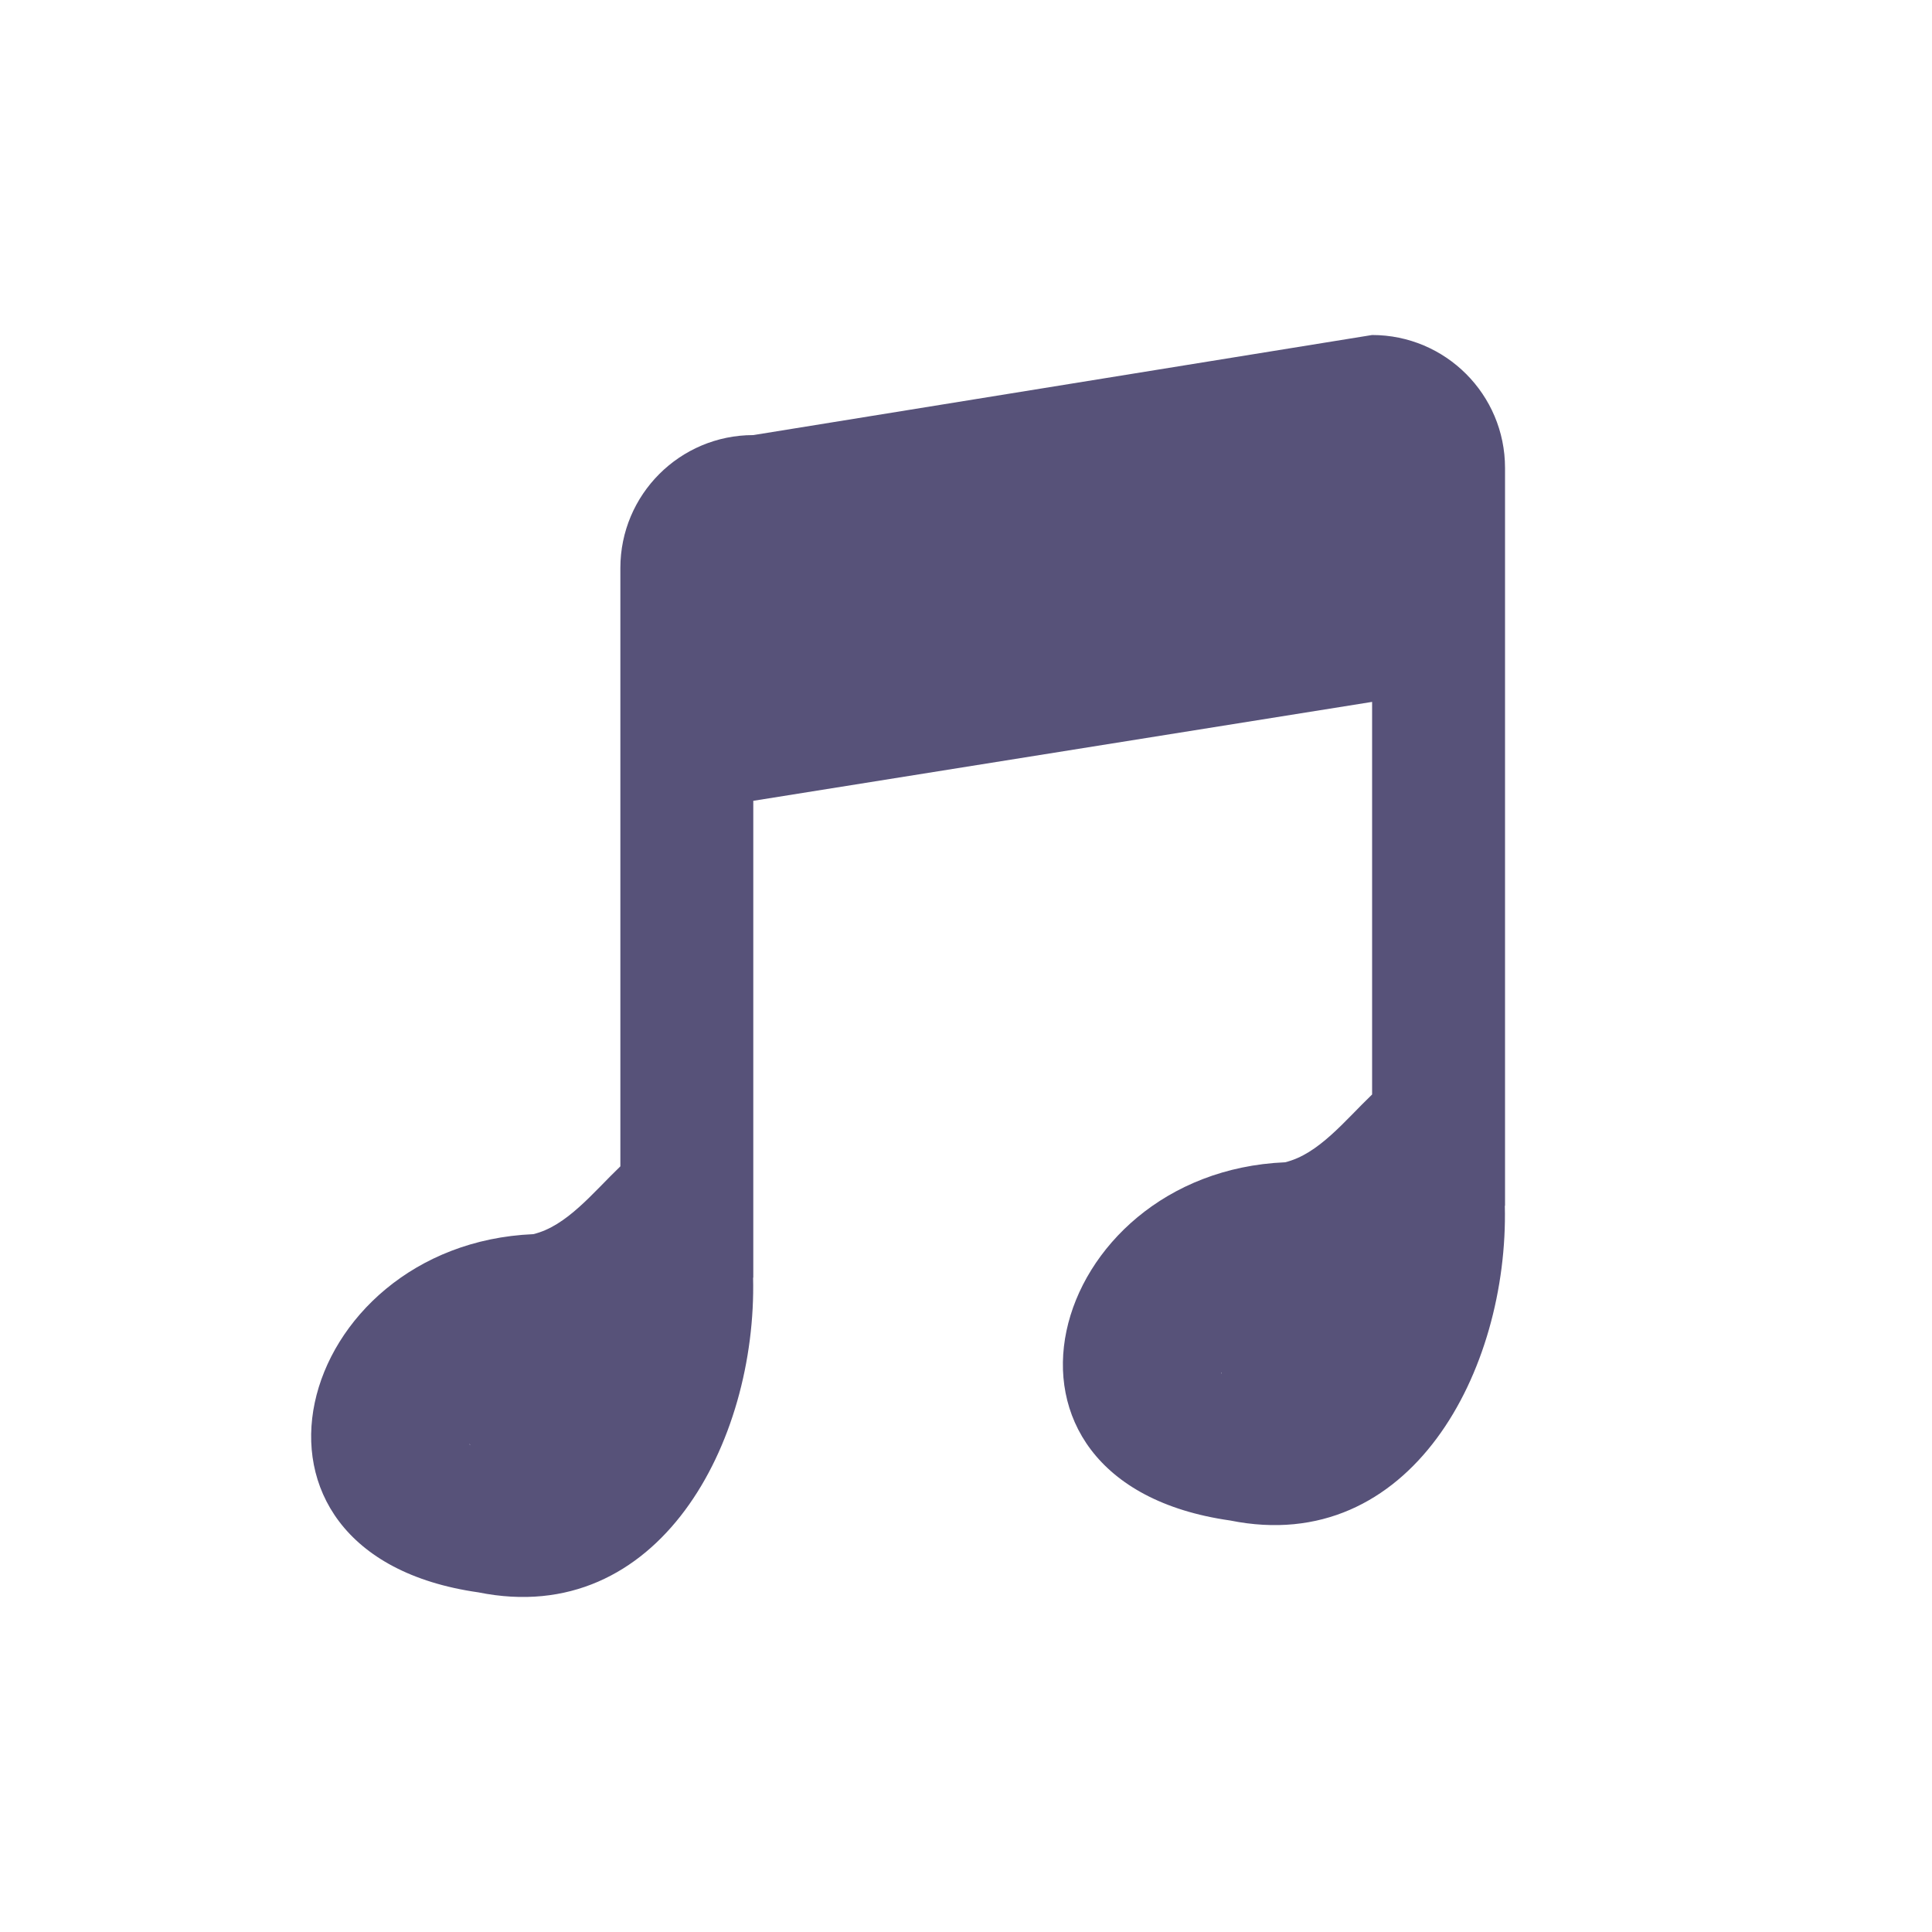
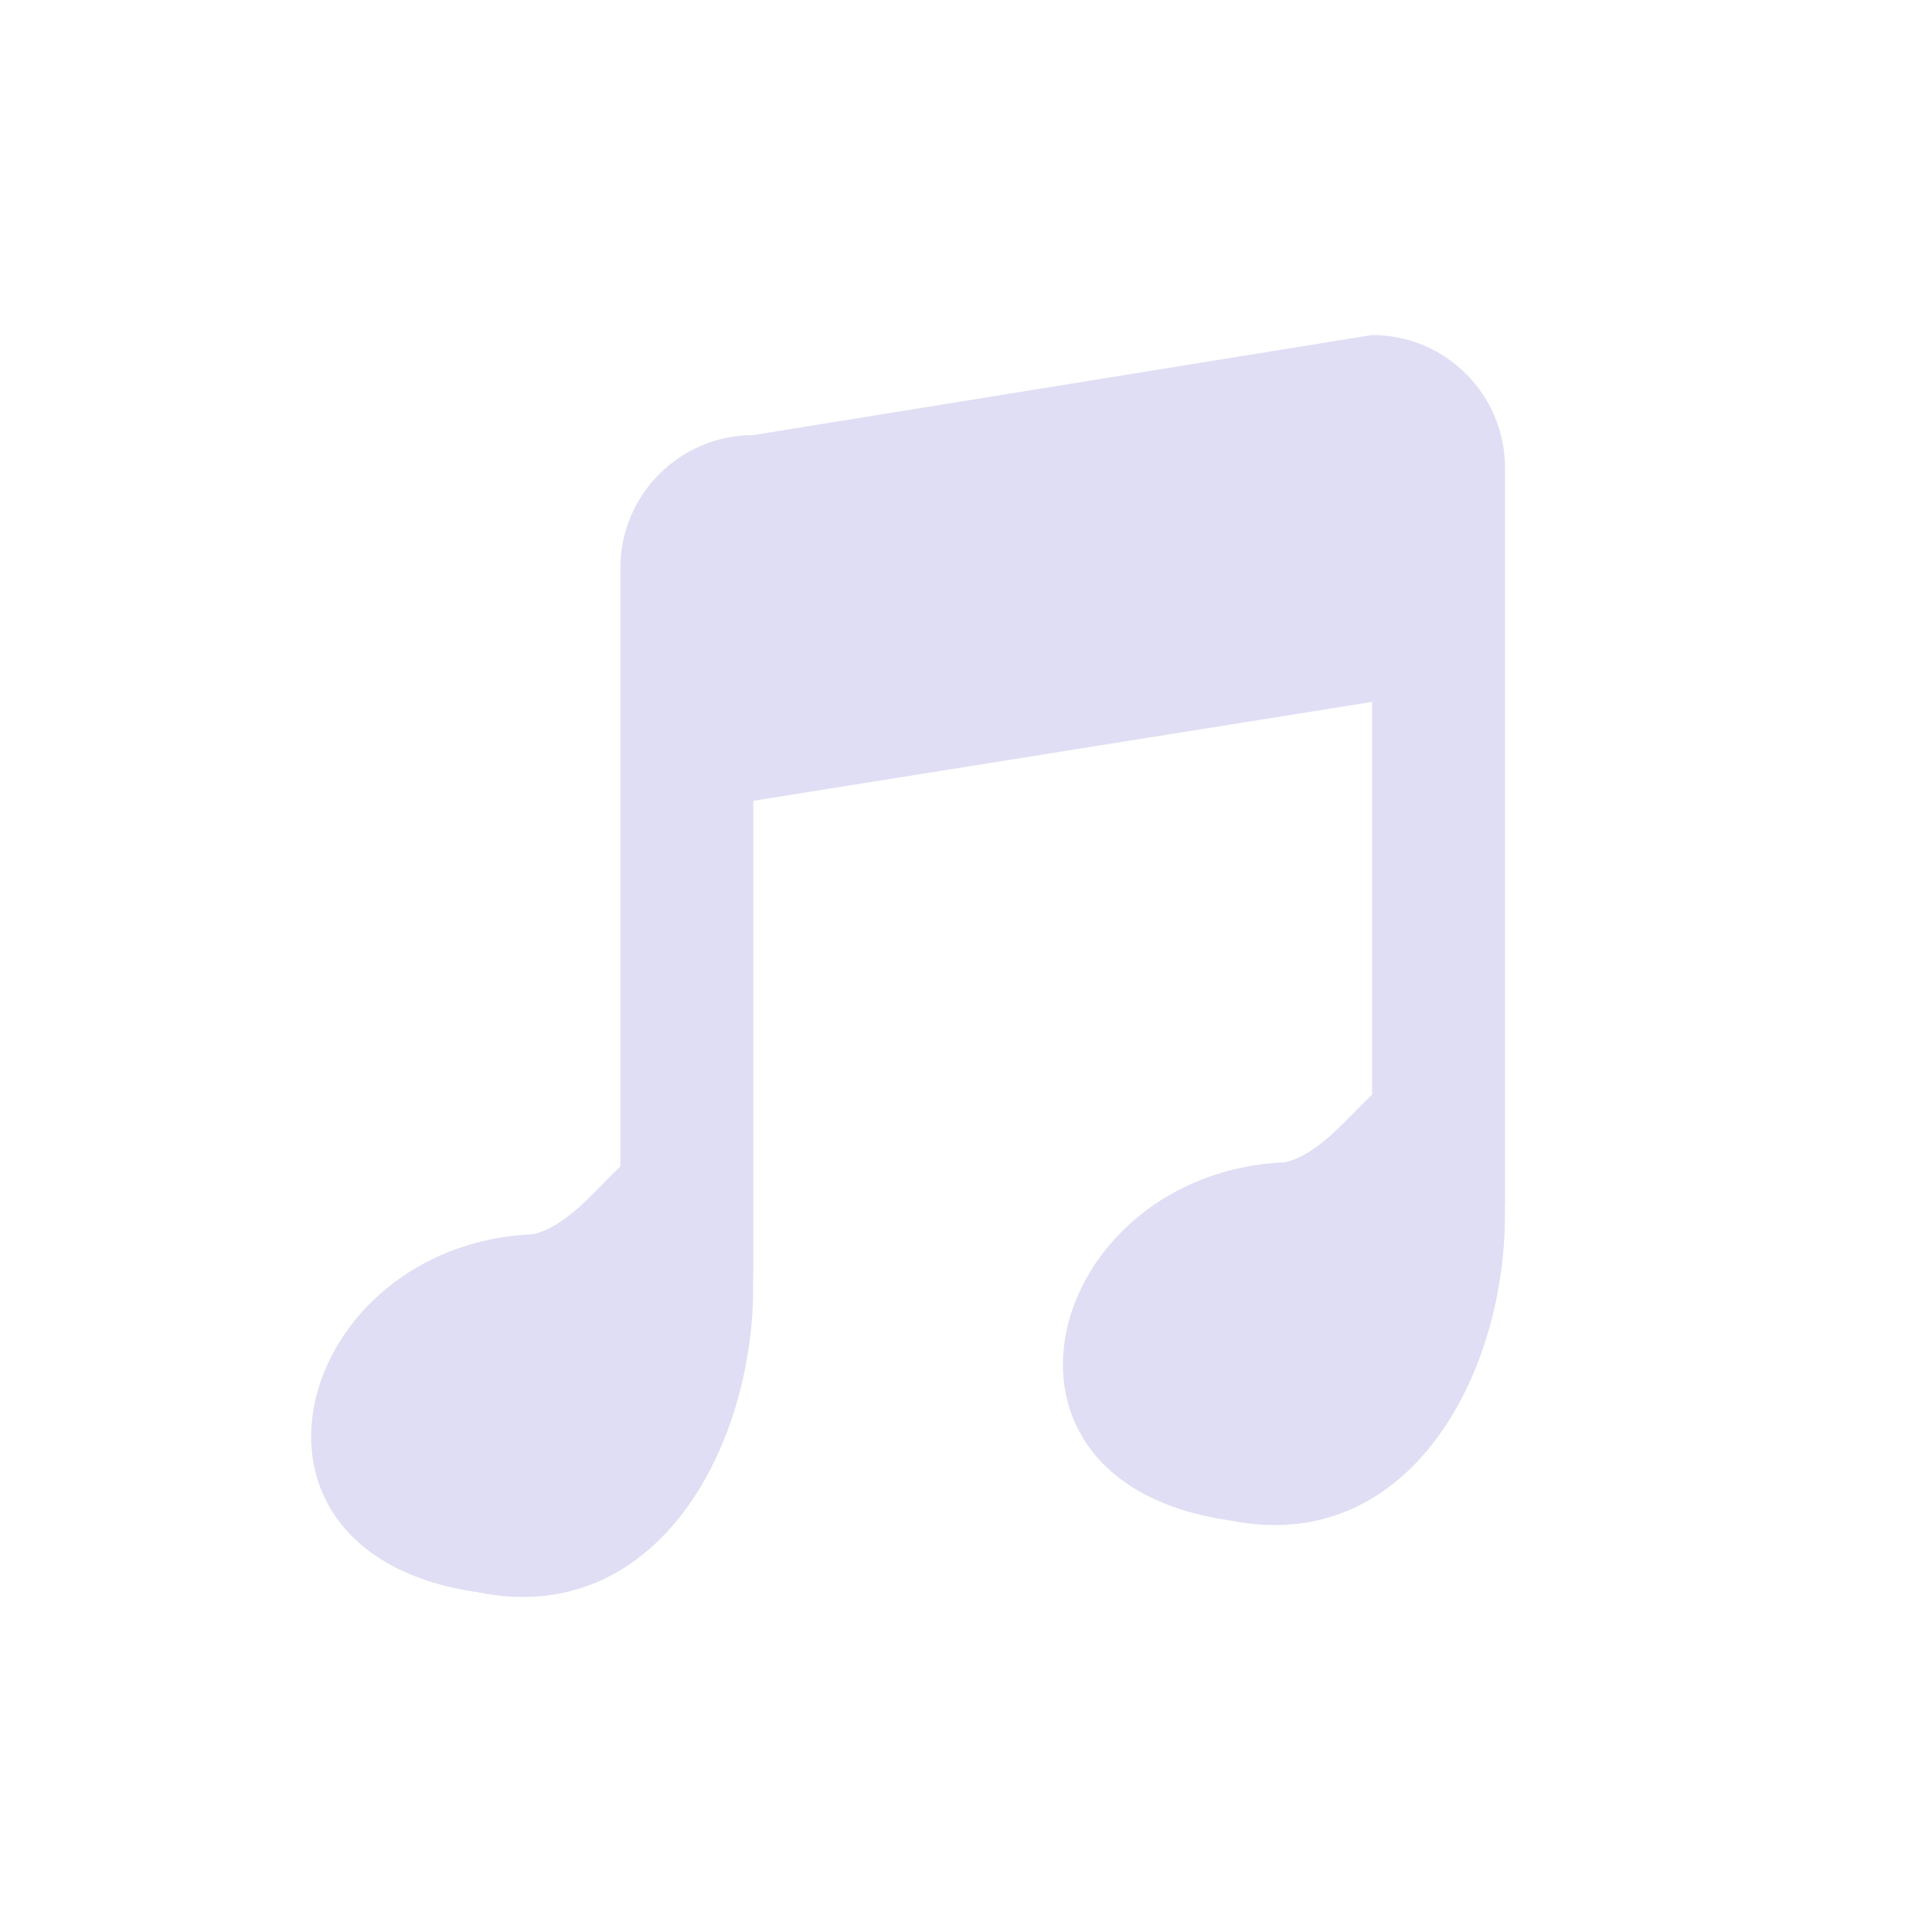
<svg xmlns="http://www.w3.org/2000/svg" id="Layer_1" data-name="Layer 1" viewBox="0 0 100 100">
  <defs>
    <style>
      .cls-1 {
        fill: none;
      }

      .cls-2 {
        /* {# rcol(data.color.text) #} */
-         fill: #575279;
+         fill: #e0def4;
      }
    </style>
  </defs>
  <path class="cls-2" d="M77.9,24.22c0-3.8-3.08-6.88-6.88-6.88h0l-32.03,5.18h0c-3.8,0-6.88,3.08-6.88,6.88v30.97c-1.41,1.35-2.78,3.1-4.51,3.51-12.37.53-16.84,16.55-2.84,18.54,9.35,1.89,14.42-7.78,14.22-16.29h.01v-24.68l32.03-5.12v20.32c-1.41,1.35-2.78,3.1-4.51,3.51-12.37.53-16.84,16.55-2.84,18.54,9.35,1.89,14.42-7.78,14.22-16.29h.01V24.22ZM24.3,74.72s.02.04.03.06c0,.05-.02,0-.03-.06ZM63.21,71.02s.02.04.03.06c0,.05-.02,0-.03-.06Z" />
  <rect class="cls-1" width="2.12" height="2.12" />
  <rect class="cls-1" x="96.88" y="96.88" width="3.12" height="3.12" />
</svg>
